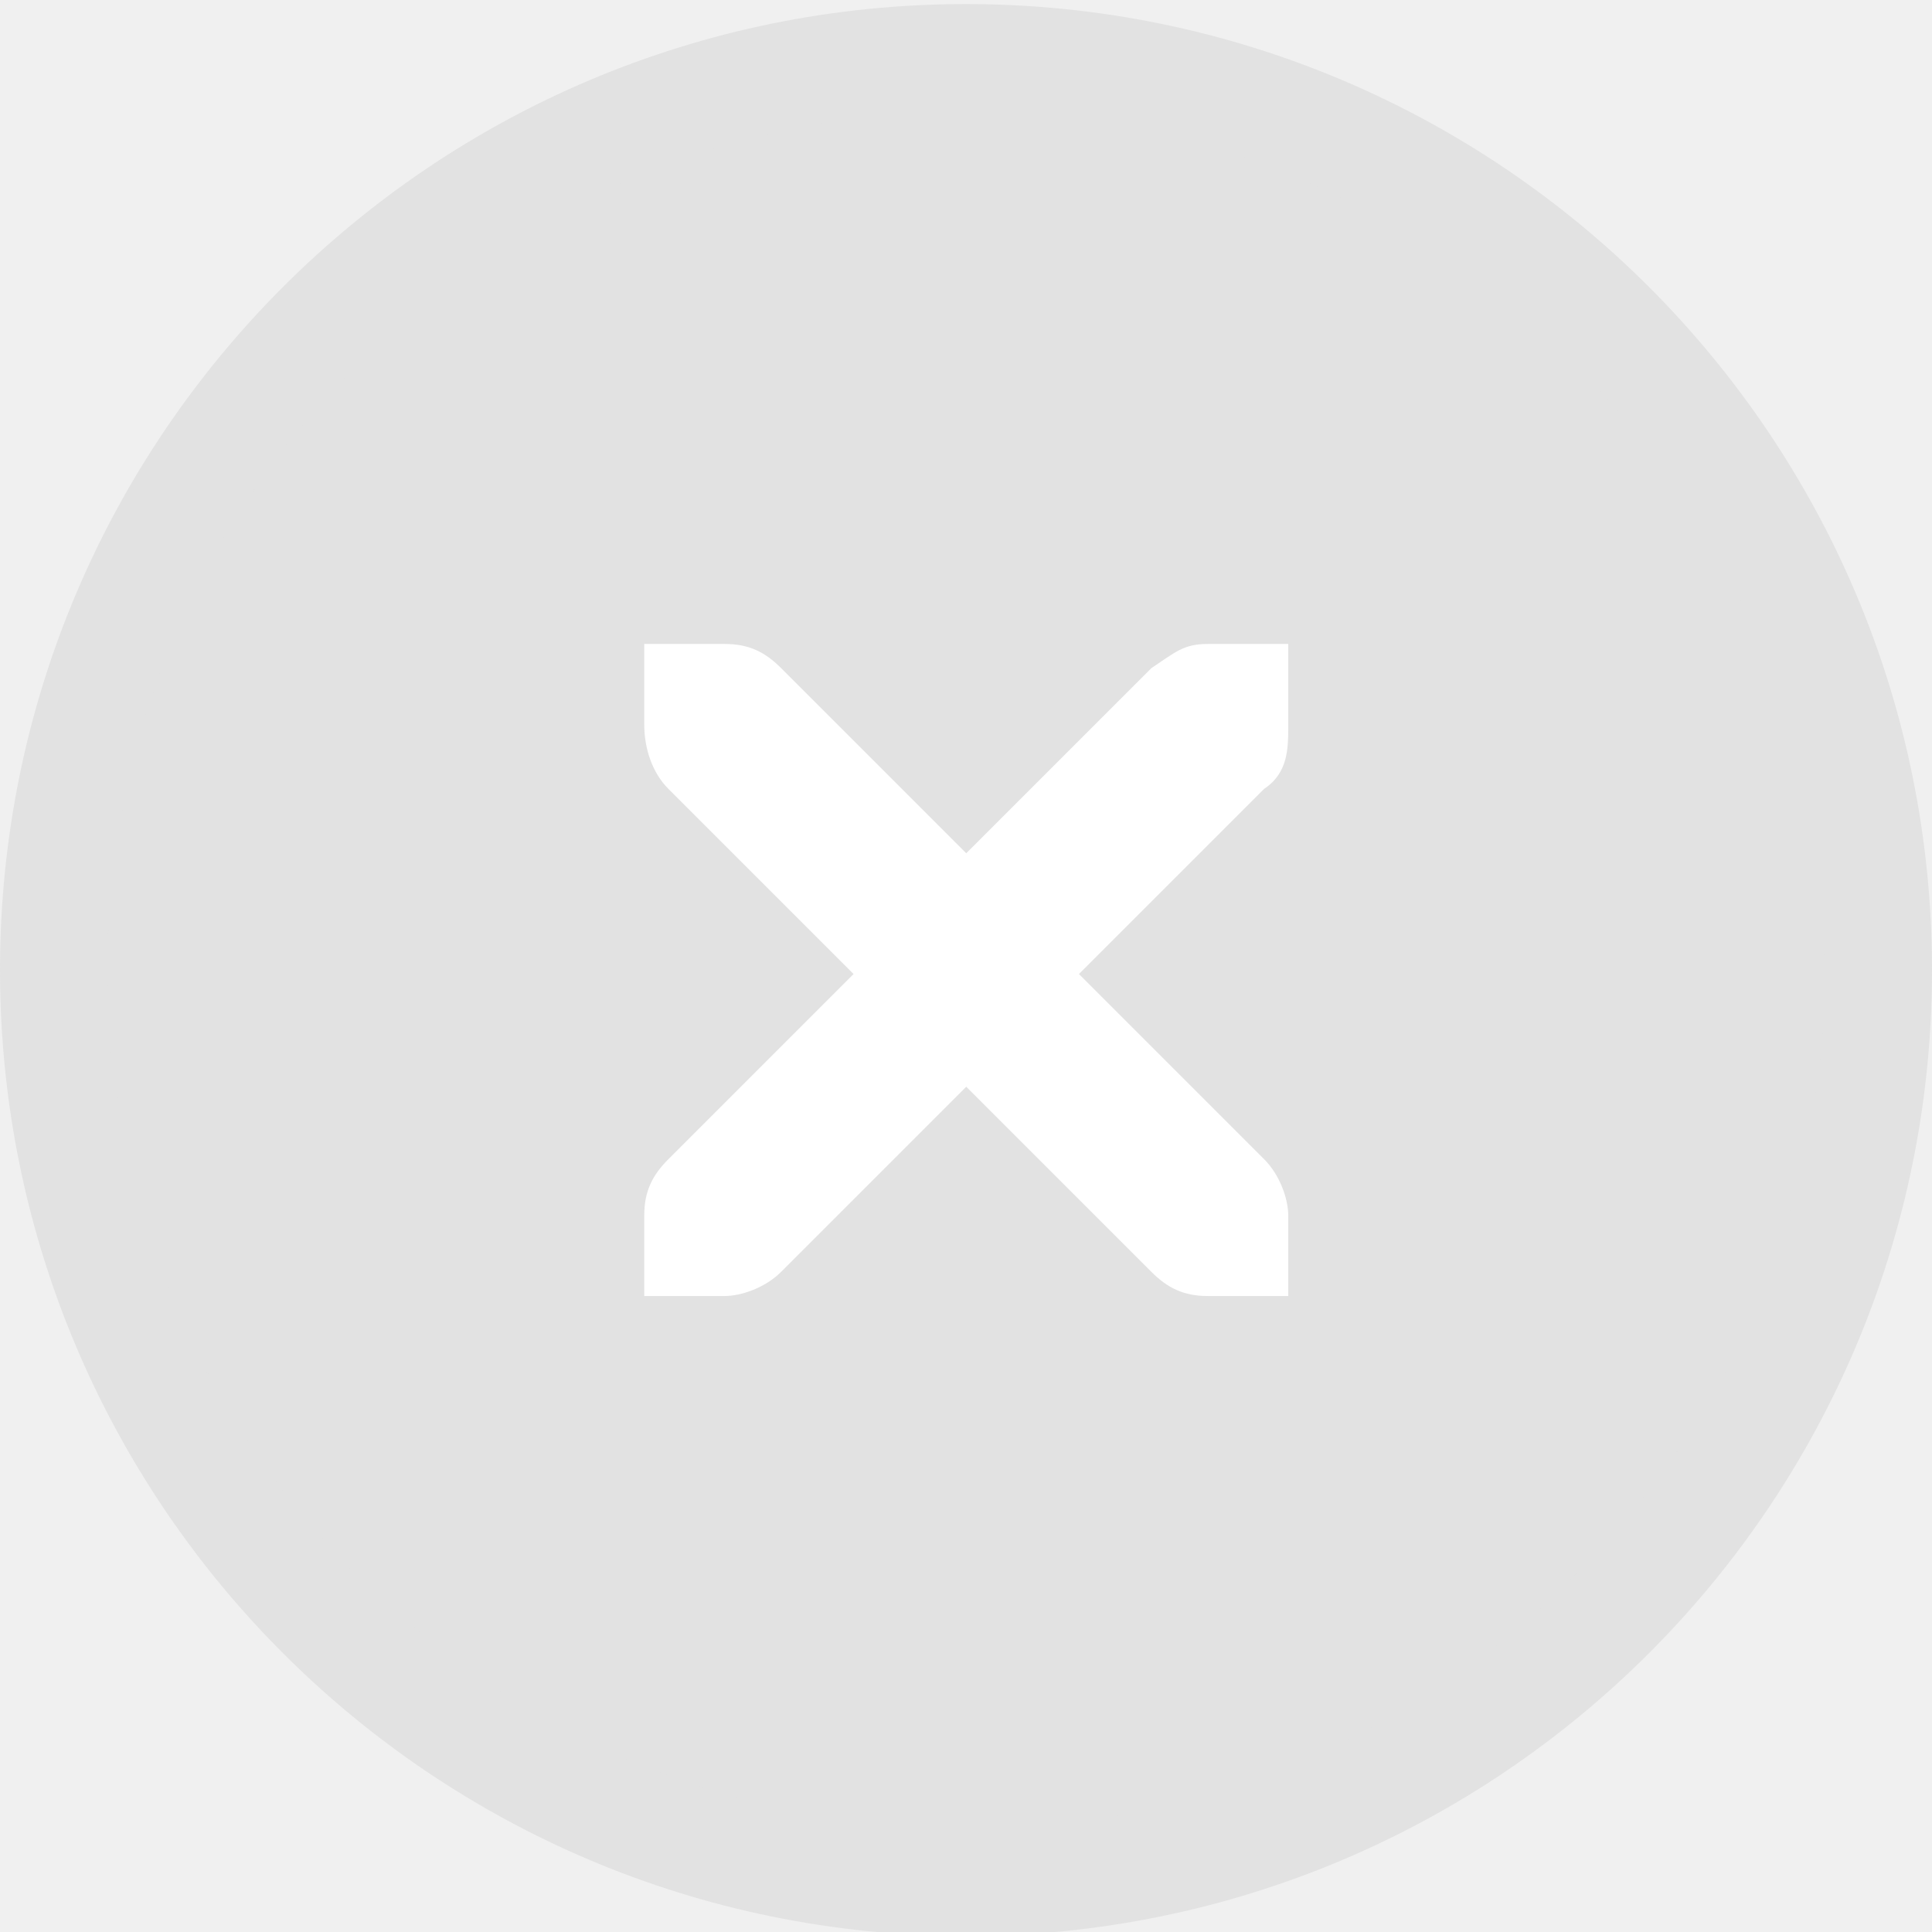
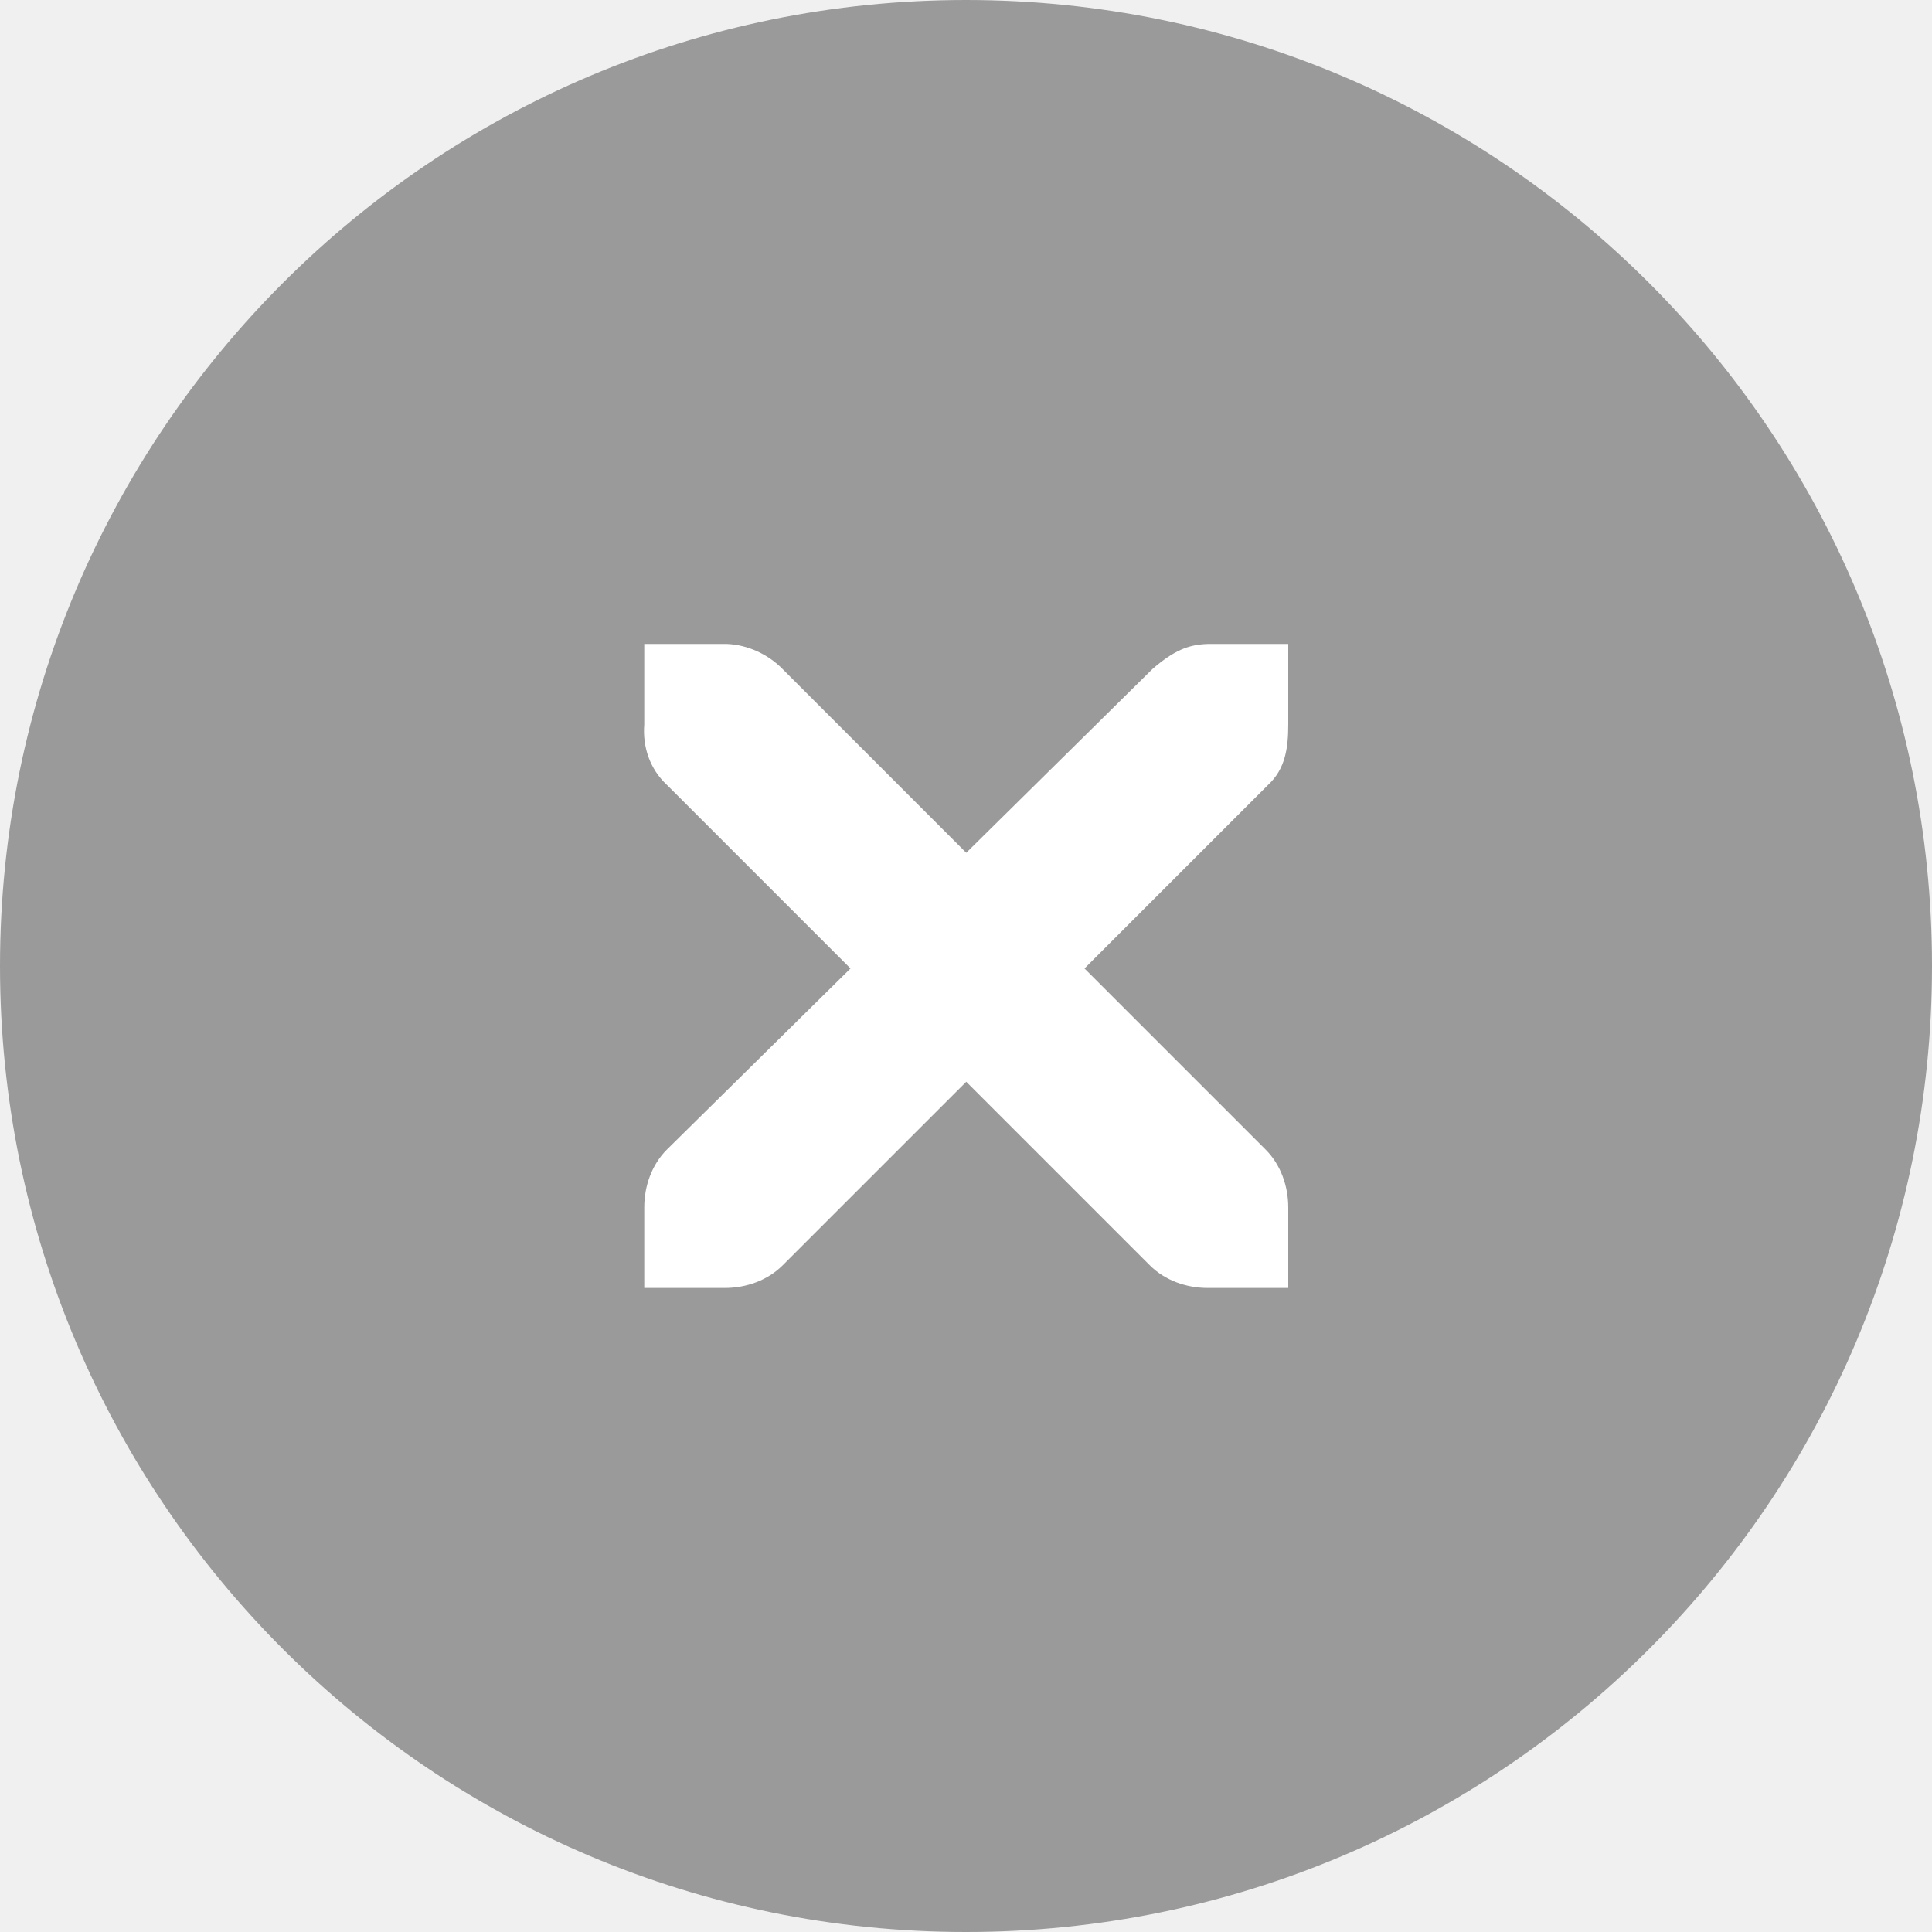
- <svg xmlns="http://www.w3.org/2000/svg" version="1.1" id="svg5995" x="0px" y="0px" viewBox="0 0 18 18" style="enable-background:new 0 0 18 18;" xml:space="preserve">
-   <style type="text/css">
- 	.st0{fill:#E2E2E2;stroke:#E2E2E2;stroke-width:1;stroke-linecap:round;}
- 	.st1{fill:#FFFFFF;}
- </style>
-   <g id="layer1" transform="translate(0,-1034.362)">
-     <circle id="path4166" class="st0" cx="9" cy="1043.4" r="8.5" />
-     <g id="g4201" transform="translate(-19.06014,1044.307)">
-       <g id="layer9" transform="translate(-60,-518)">
- 		</g>
-       <g id="layer10" transform="translate(-60,-518)">
- 		</g>
-       <g id="layer11" transform="translate(-60,-518)">
- 		</g>
-       <g id="g2996" transform="matrix(0.75,0,0,0.75,22.0625,-6.945224)">
-         <g id="layer12" transform="translate(-60,-518)">
-           <g id="layer4-4-1" transform="translate(19,-242)">
-             <path id="path10839-9" class="st1" d="M45,764h1c0,0,0,0,0,0c0.3,0,0.5,0.1,0.7,0.3l2.3,2.3       l2.3-2.3c0.3-0.2,0.4-0.3,0.7-0.3h1v1c0,0.3,0,0.6-0.3,0.8l-2.3,2.3l2.3,2.3c0.2,0.2,0.3,0.5,0.3,0.7v1h-1       c-0.3,0-0.5-0.1-0.7-0.3l-2.3-2.3l-2.3,2.3c-0.2,0.2-0.5,0.3-0.7,0.3h-1v-1c0-0.3,0.1-0.5,0.3-0.7l2.3-2.3l-2.3-2.3       c-0.2-0.2-0.3-0.5-0.3-0.8V764z" />
+ <svg xmlns="http://www.w3.org/2000/svg" xmlns:ns1="http://www.openswatchbook.org/uri/2009/osb" xmlns:xlink="http://www.w3.org/1999/xlink" width="18" height="18" viewBox="0 0 18 18" id="svg5995" version="1.1">
+   <defs id="defs5997">
+     <linearGradient ns1:paint="solid" id="selected_fg_color">
+       <stop id="stop4157" offset="0" style="stop-color:#ffffff;stop-opacity:1;" />
+     </linearGradient>
+     <linearGradient ns1:paint="solid" id="selected_bg_color">
+       <stop id="stop4160" offset="0" style="stop-color:#9a9a9a;stop-opacity:1;" />
+     </linearGradient>
+     <linearGradient gradientUnits="userSpaceOnUse" y2="1052.362" x2="9" y1="1034.362" x1="9" id="linearGradient4162" xlink:href="#selected_bg_color" />
+     <linearGradient gradientUnits="userSpaceOnUse" y2="772" x2="48.998" y1="764" x1="48.998" id="linearGradient4159" xlink:href="#selected_fg_color" />
+     <linearGradient gradientUnits="userSpaceOnUse" y2="1052.362" x2="9" y1="1034.362" x1="9" id="linearGradient4162-981" xlink:href="#selected_bg_color-748" />
+     <linearGradient ns1:paint="solid" id="selected_bg_color-748">
+       <stop id="stop3362" offset="0" style="stop-color:#9a9a9a;stop-opacity:1;" />
+     </linearGradient>
+     <linearGradient ns1:paint="solid" id="selected_bg_color-663">
+       <stop id="stop3365" offset="0" style="stop-color:#9a9a9a;stop-opacity:1;" />
+     </linearGradient>
+     <linearGradient gradientUnits="userSpaceOnUse" y2="772" x2="48.998" y1="764" x1="48.998" id="linearGradient4159-57" xlink:href="#selected_fg_color-527" />
+     <linearGradient ns1:paint="solid" id="selected_fg_color-527">
+       <stop id="stop3369" offset="0" style="stop-color:#ffffff;stop-opacity:1;" />
+     </linearGradient>
+   </defs>
+   <g transform="translate(0,-1034.362)" id="layer1">
+     <circle r="8.5" cy="1043.362" cx="9" id="path4166" style="display:inline;opacity:1;fill:url(#linearGradient4162-981);fill-opacity:1;stroke:url(#selected_bg_color-663);stroke-width:1;stroke-linecap:round;stroke-linejoin:miter;stroke-miterlimit:4;stroke-dasharray:none;stroke-dashoffset:0;stroke-opacity:1" />
+     <g style="display:inline;fill:#b1b1b1;fill-opacity:1" transform="translate(-19.06014,1044.307)" id="g4201">
+       <g transform="translate(-60,-518)" id="layer9" style="display:inline;fill:#b1b1b1;fill-opacity:1" />
+       <g style="fill:#b1b1b1;fill-opacity:1" transform="translate(-60,-518)" id="layer10" />
+       <g style="fill:#b1b1b1;fill-opacity:1" transform="translate(-60,-518)" id="layer11" />
+       <g style="fill:#b1b1b1;fill-opacity:1" id="g2996" transform="matrix(0.75,0,0,0.75,22.0625,-6.945224)">
+         <g style="fill:#b1b1b1;fill-opacity:1" id="layer12" transform="translate(-60,-518)">
+           <g style="display:inline;fill:#b1b1b1;fill-opacity:1" id="layer4-4-1" transform="translate(19,-242)">
+             <path style="color:#bebebe;font-style:normal;font-variant:normal;font-weight:normal;font-stretch:normal;font-size:medium;line-height:normal;font-family:'Andale Mono';-inkscape-font-specification:'Andale Mono';text-indent:0;text-align:start;text-decoration:none;text-decoration-line:none;letter-spacing:normal;word-spacing:normal;text-transform:none;direction:ltr;block-progression:tb;writing-mode:lr-tb;text-anchor:start;display:inline;overflow:visible;visibility:visible;fill:url(#linearGradient4159-57);fill-opacity:1;fill-rule:nonzero;stroke:none;stroke-width:1.781;marker:none;enable-background:new" id="path10839-9" d="m 45,764 1,0 c 0.01,-1.2e-4 0.021,-4.6e-4 0.031,0 0.255,0.011 0.51,0.129 0.688,0.312 L 49,766.594 51.312,764.312 C 51.578,764.082 51.759,764.007 52,764 l 1,0 0,1 c 0,0.286 -0.034,0.551 -0.25,0.75 l -2.281,2.281 2.25,2.25 C 52.907,770.469 53,770.735 53,771 l 0,1 -1,0 c -0.265,-10e-6 -0.531,-0.093 -0.719,-0.281 L 49,769.438 46.719,771.719 C 46.531,771.907 46.265,772 46,772 l -1,0 0,-1 c -3e-6,-0.265 0.093,-0.531 0.281,-0.719 l 2.281,-2.25 L 45.281,765.75 C 45.071,765.555 44.978,765.281 45,765 l 0,-1 z" />
          </g>
        </g>
      </g>
-       <g id="layer13" transform="translate(-60,-518)">
- 		</g>
-       <g id="layer14" transform="translate(-60,-518)">
- 		</g>
-       <g id="layer15" transform="translate(-60,-518)">
- 		</g>
+       <g style="fill:#b1b1b1;fill-opacity:1" transform="translate(-60,-518)" id="layer13" />
+       <g style="fill:#b1b1b1;fill-opacity:1" transform="translate(-60,-518)" id="layer14" />
+       <g style="fill:#b1b1b1;fill-opacity:1" transform="translate(-60,-518)" id="layer15" />
    </g>
  </g>
</svg>
